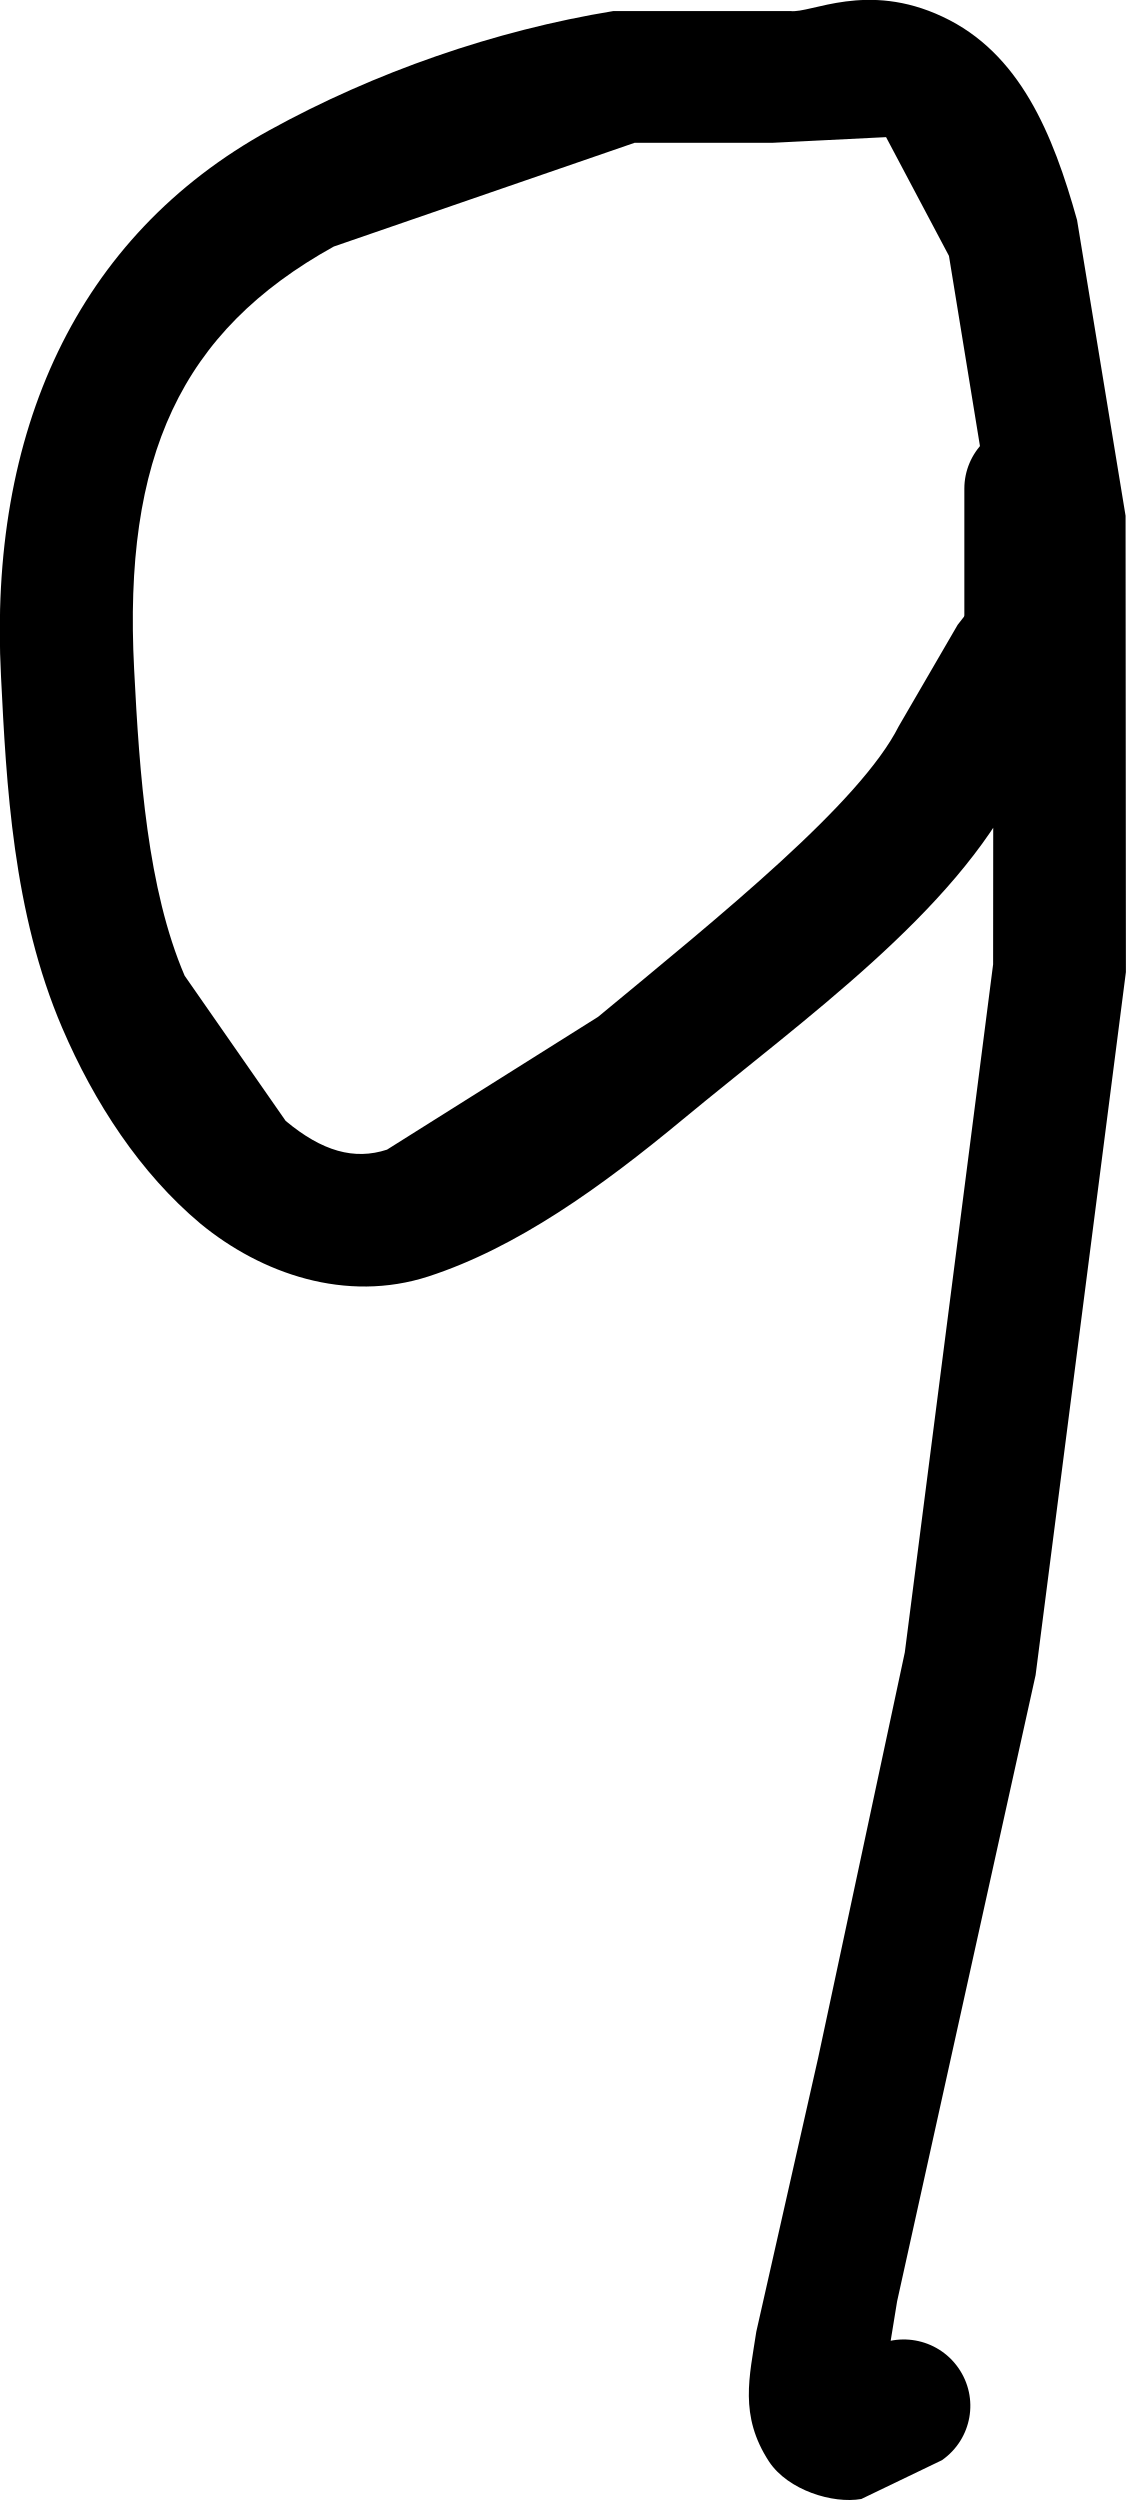
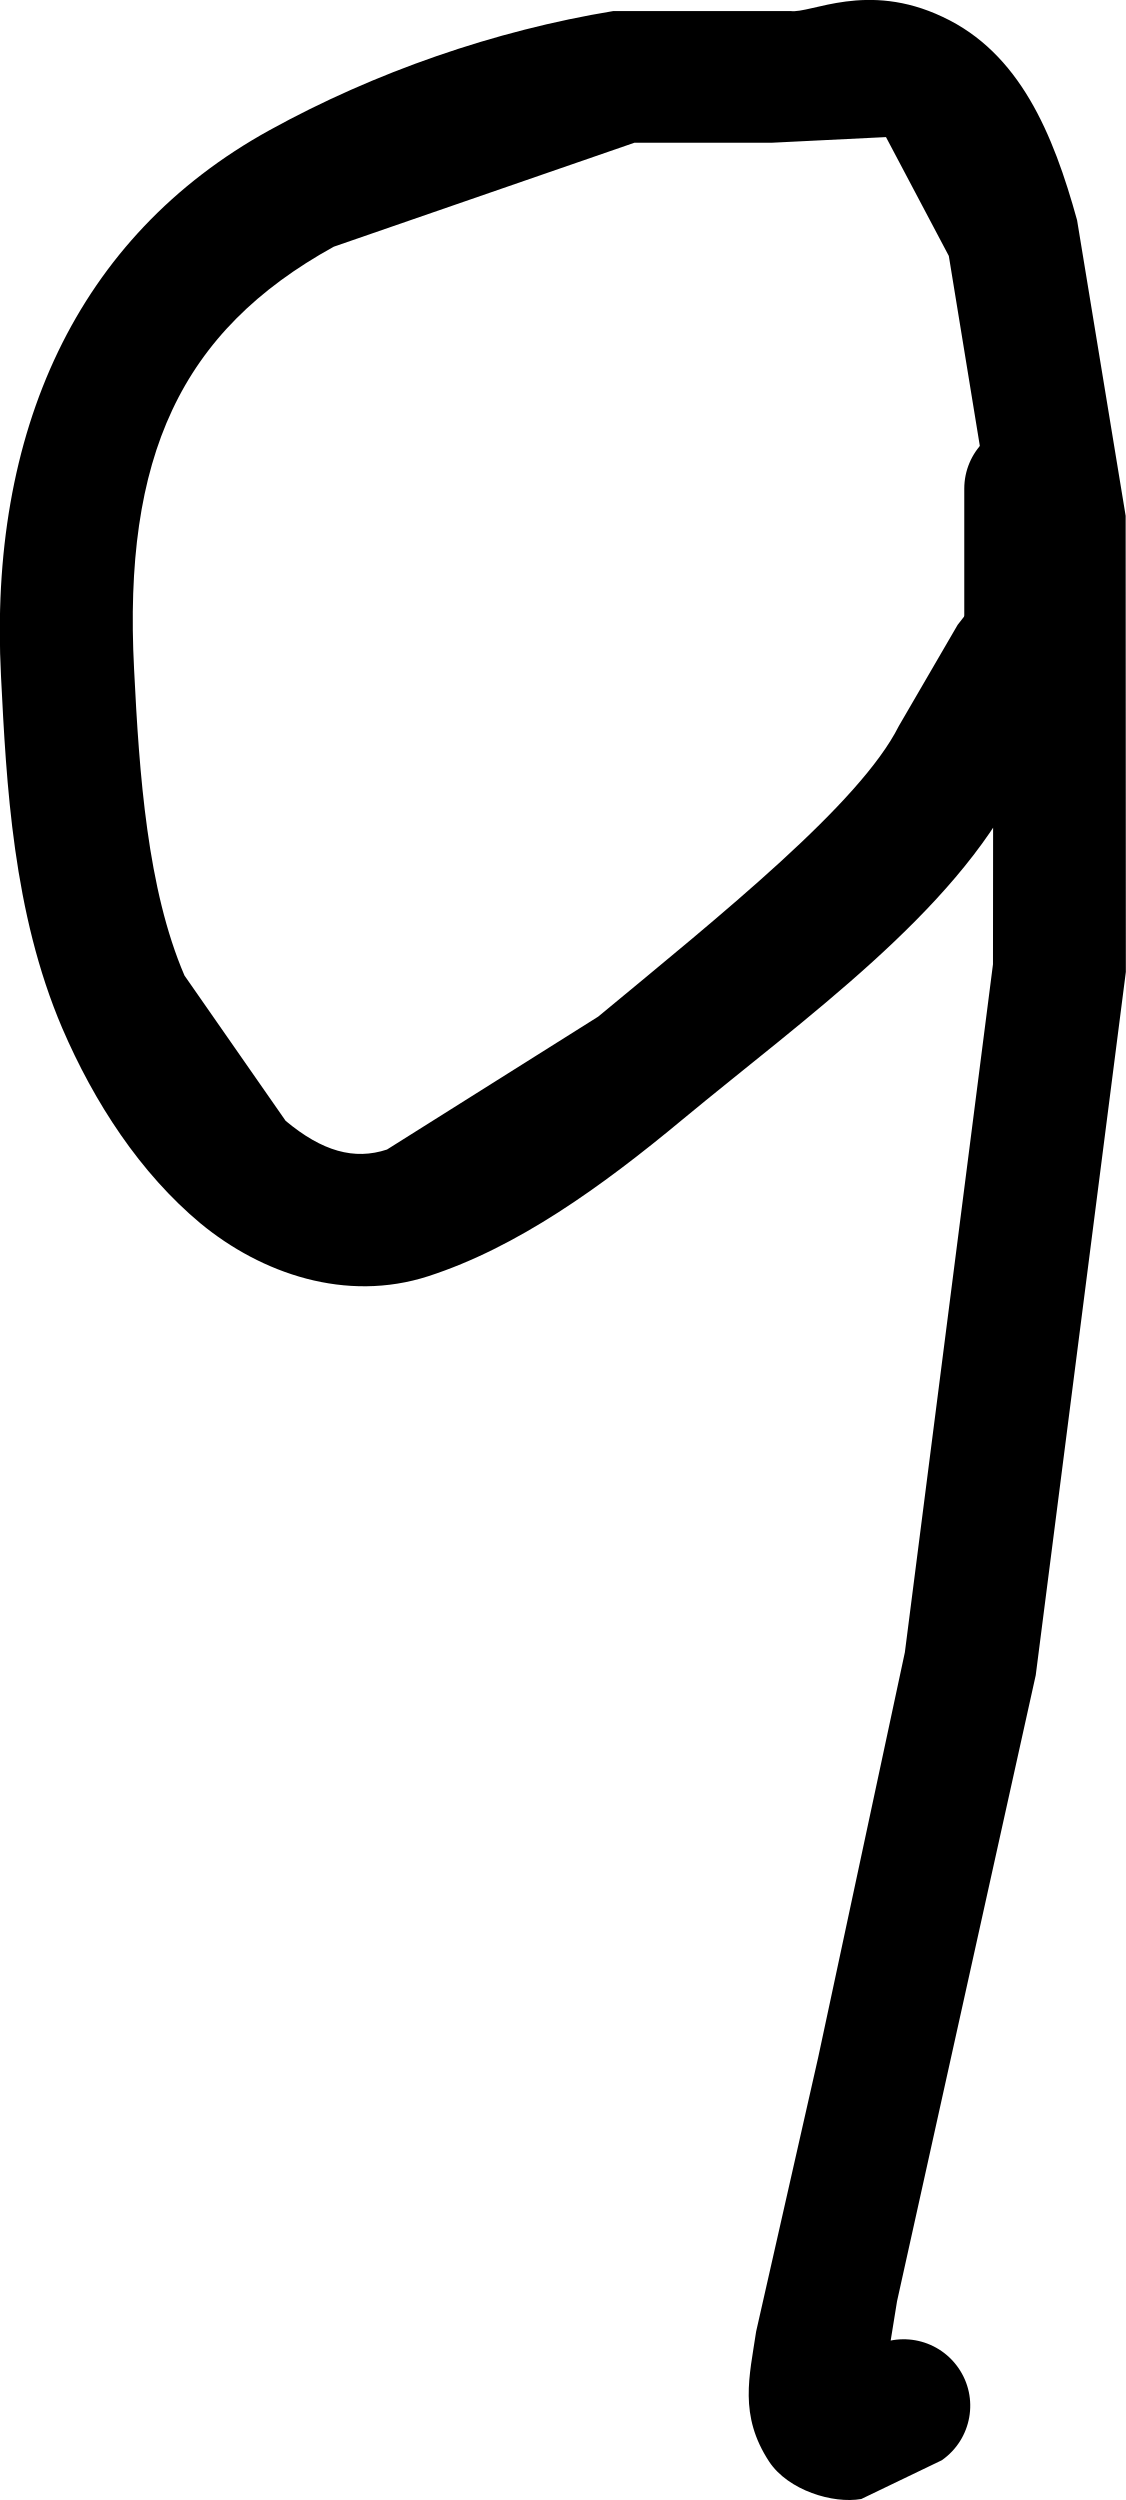
- <svg xmlns="http://www.w3.org/2000/svg" viewBox="0 0 3.366 7.474" width="3.366" height="7.474">
+ <svg xmlns="http://www.w3.org/2000/svg" viewBox="0 0 5.609 12.455" width="5.609" height="12.455">
  <g fill="black" stroke="none">
-     <path d="M 2.883 1.461 C 2.883 1.352 2.972 1.263 3.082 1.263 C 3.191 1.263 3.280 1.352 3.280 1.461 L 3.280 1.911 L 3.280 1.983 C 3.280 2.094 3.191 2.183 3.082 2.183 C 2.972 2.183 2.883 2.094 2.883 1.983 L 2.883 1.911 L 2.883 1.461 Z" />
-     <path d="M 3.280 1.983 C 3.280 2.094 3.191 2.183 3.082 2.183 C 2.972 2.183 2.883 2.094 2.883 1.983 L 2.883 1.911 C 2.883 1.801 2.972 1.712 3.082 1.712 C 3.191 1.712 3.280 1.801 3.280 1.911 L 3.237 2.036 L 3.182 2.106 L 3.043 2.349 C 2.852 2.729 2.408 3.043 2.042 3.346 C 1.796 3.550 1.545 3.730 1.281 3.816 C 1.034 3.896 0.781 3.808 0.599 3.658 C 0.419 3.507 0.282 3.297 0.186 3.073 C 0.038 2.728 0.019 2.343 0.003 2.022 C -0.035 1.293 0.228 0.707 0.806 0.389 C 1.120 0.216 1.479 0.091 1.834 0.033 L 2.363 0.033 C 2.424 0.041 2.591 -0.057 2.818 0.050 C 3.049 0.158 3.148 0.400 3.220 0.658 L 3.365 1.542 L 3.366 2.906 L 3.096 5.008 L 2.682 6.880 L 2.645 7.107 L 2.645 7.168 L 2.638 7.151 L 2.570 7.089 L 2.512 7.079 L 2.588 7.030 C 2.678 6.967 2.802 6.989 2.865 7.079 C 2.928 7.169 2.906 7.292 2.816 7.355 L 2.575 7.471 C 2.490 7.486 2.356 7.445 2.299 7.359 C 2.209 7.221 2.241 7.105 2.261 6.971 L 2.446 6.152 L 2.705 4.940 L 2.969 2.883 L 2.970 1.581 L 2.837 0.765 L 2.649 0.410 L 2.308 0.427 L 1.897 0.427 L 0.998 0.737 C 0.540 0.991 0.368 1.365 0.401 2.001 C 0.417 2.316 0.441 2.658 0.552 2.917 L 0.854 3.351 C 0.963 3.442 1.059 3.469 1.157 3.437 L 1.788 3.040 C 2.159 2.733 2.571 2.401 2.687 2.171 L 2.863 1.868 L 2.916 1.800 L 2.928 1.785 L 2.913 1.806 L 2.899 1.833 L 2.883 1.911 C 2.883 1.801 2.972 1.712 3.082 1.712 C 3.191 1.712 3.280 1.801 3.280 1.911 L 3.280 1.983 Z" />
+     <path d="M 4.804 2.435 C 4.804 2.252 4.952 2.104 5.135 2.104 C 5.318 2.104 5.466 2.252 5.466 2.435 L 5.466 3.184 L 5.466 3.304 C 5.466 3.489 5.318 3.637 5.135 3.637 C 4.952 3.637 4.804 3.489 4.804 3.304 L 4.804 3.184 L 4.804 2.435 Z" />
+     <path d="M 5.466 3.304 C 5.466 3.489 5.318 3.637 5.135 3.637 C 4.952 3.637 4.804 3.489 4.804 3.304 L 4.804 3.184 C 4.804 3.001 4.952 2.853 5.135 2.853 C 5.318 2.853 5.466 3.001 5.466 3.184 L 5.395 3.392 L 5.303 3.509 L 5.070 3.915 C 4.752 4.547 4.013 5.070 3.402 5.576 C 2.993 5.916 2.575 6.215 2.134 6.358 C 1.723 6.491 1.302 6.345 0.999 6.095 C 0.698 5.844 0.470 5.494 0.310 5.122 C 0.064 4.546 0.032 3.905 0.005 3.369 C -0.058 2.154 0.380 1.179 1.344 0.648 C 1.866 0.360 2.465 0.152 3.056 0.055 L 3.938 0.055 C 4.040 0.069 4.318 -0.095 4.696 0.084 C 5.080 0.263 5.247 0.666 5.366 1.097 L 5.608 2.570 L 5.609 4.842 L 5.160 8.346 L 4.469 11.465 L 4.408 11.842 L 4.408 11.944 L 4.396 11.916 L 4.283 11.813 L 4.186 11.796 L 4.313 11.714 C 4.463 11.609 4.669 11.646 4.774 11.796 C 4.879 11.946 4.842 12.152 4.692 12.257 L 4.291 12.450 C 4.150 12.475 3.927 12.407 3.832 12.264 C 3.680 12.032 3.734 11.839 3.767 11.616 L 4.076 10.251 L 4.508 8.232 L 4.947 4.804 L 4.949 2.635 L 4.727 1.275 L 4.414 0.683 L 3.847 0.711 L 3.161 0.711 L 1.663 1.229 C 0.899 1.651 0.613 2.274 0.668 3.334 C 0.694 3.860 0.734 4.429 0.919 4.860 L 1.423 5.584 C 1.605 5.736 1.765 5.781 1.928 5.727 L 2.980 5.065 C 3.597 4.554 4.285 4.002 4.478 3.617 L 4.771 3.113 L 4.859 3.000 L 4.879 2.975 L 4.854 3.010 L 4.830 3.054 L 4.804 3.184 C 4.804 3.001 4.952 2.853 5.135 2.853 C 5.318 2.853 5.466 3.001 5.466 3.184 L 5.466 3.304 Z" />
  </g>
</svg>
